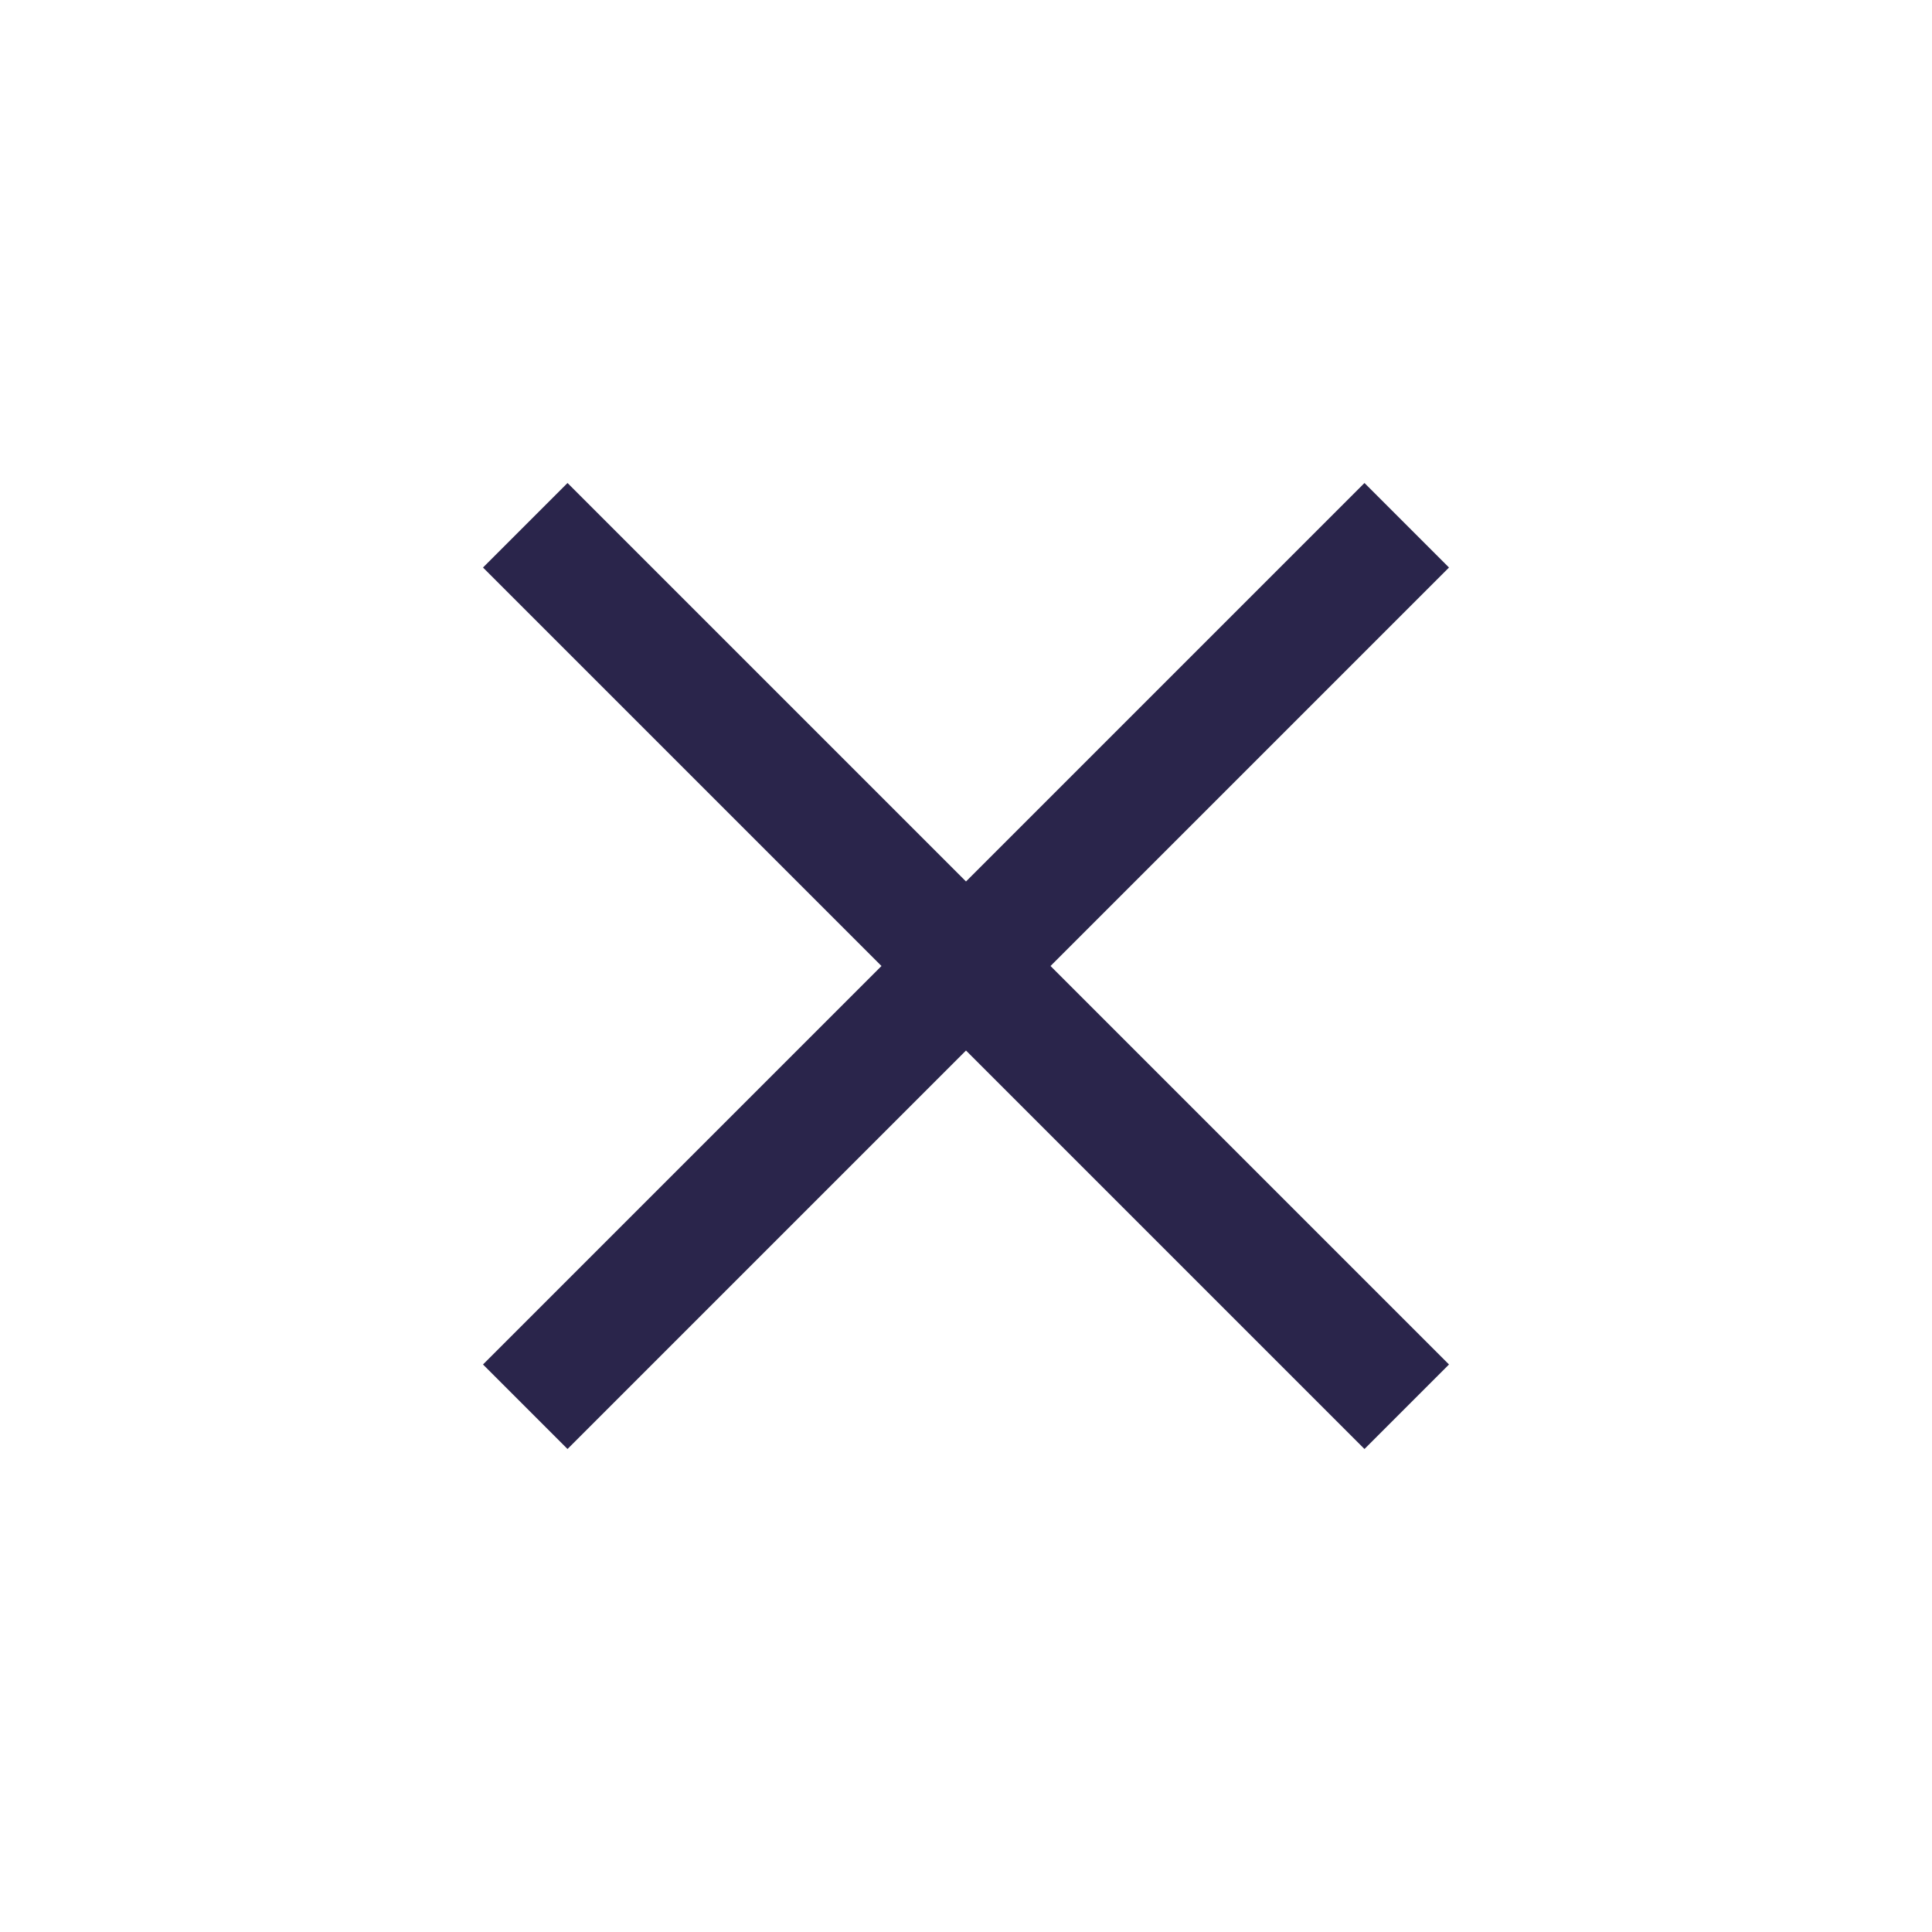
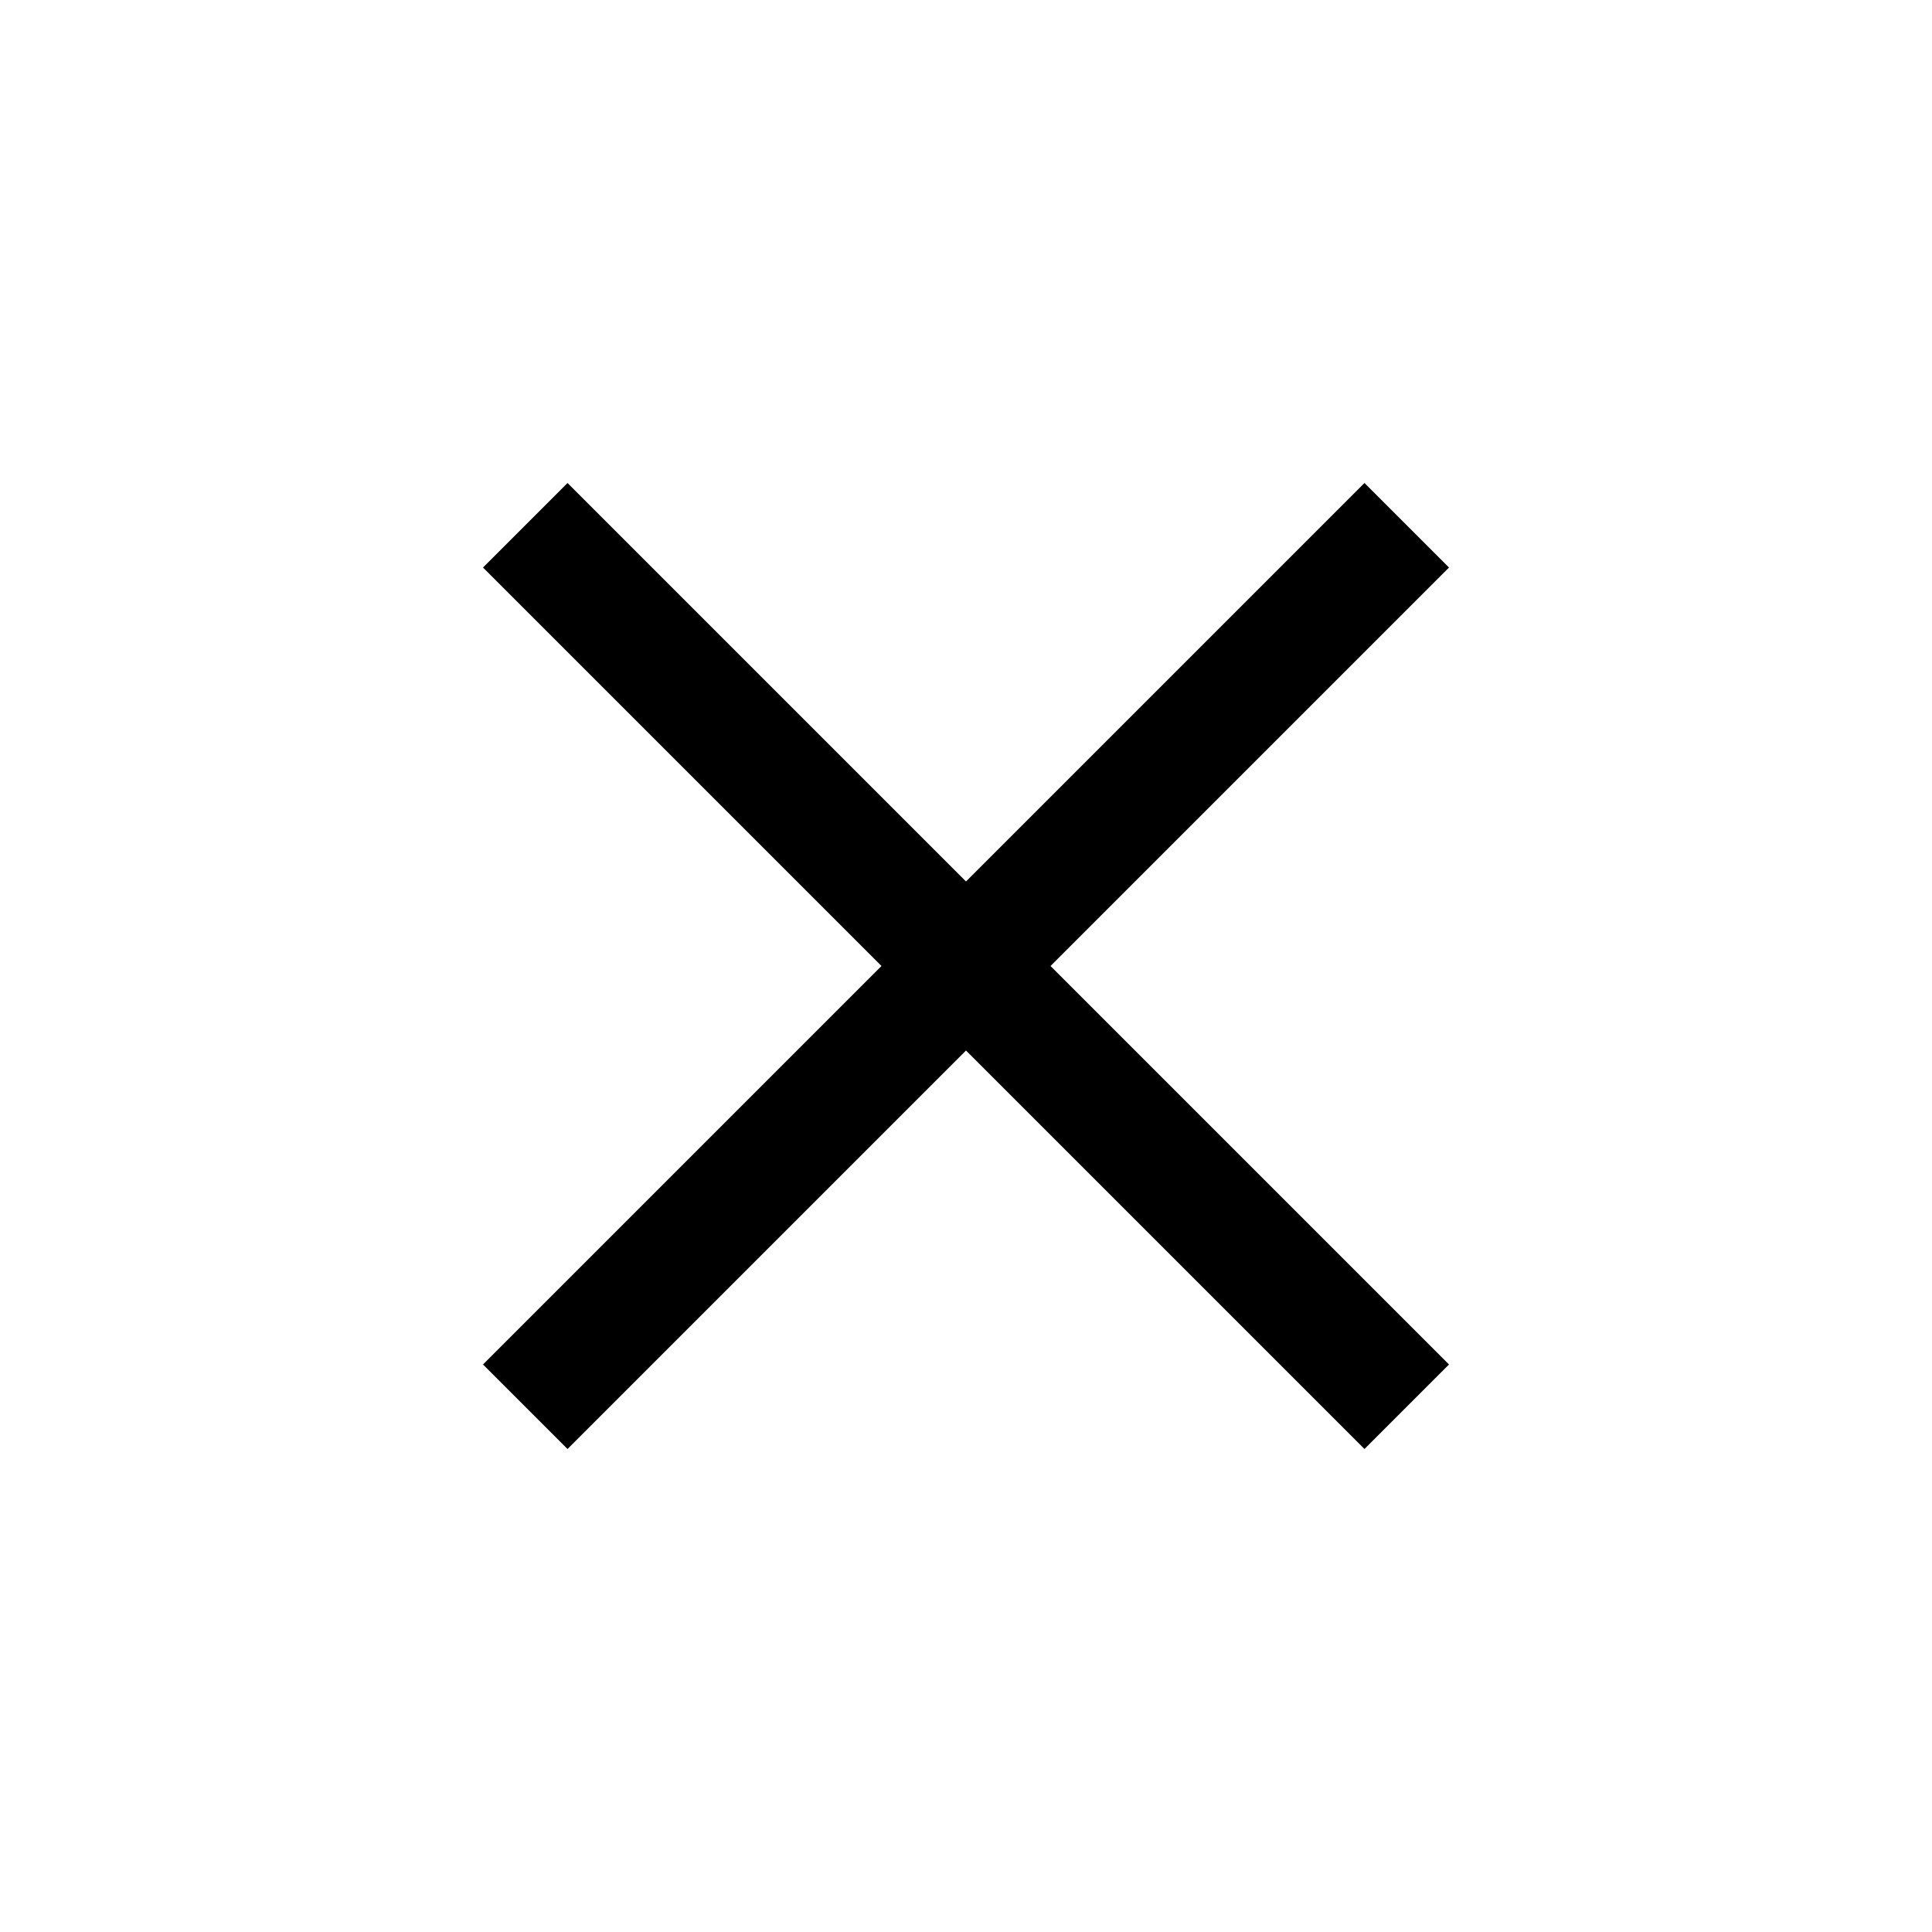
<svg xmlns="http://www.w3.org/2000/svg" width="1em" height="1em" viewBox="0 0 24 24" fill="none">
  <rect width="24" height="24" fill="none" style="mix-blend-mode:multiply" />
-   <path d="M18 7.05L16.95 6L12 10.95L7.05 6L6 7.05L10.95 12L6 16.95L7.05 18L12 13.05L16.95 18L18 16.95L13.05 12L18 7.05Z" fill="#2A254B" />
+   <path d="M18 7.05L16.95 6L12 10.95L7.05 6L6 7.05L10.95 12L6 16.95L7.05 18L12 13.05L16.95 18L18 16.95L13.05 12L18 7.05Z" fill="currentColor" />
</svg>
